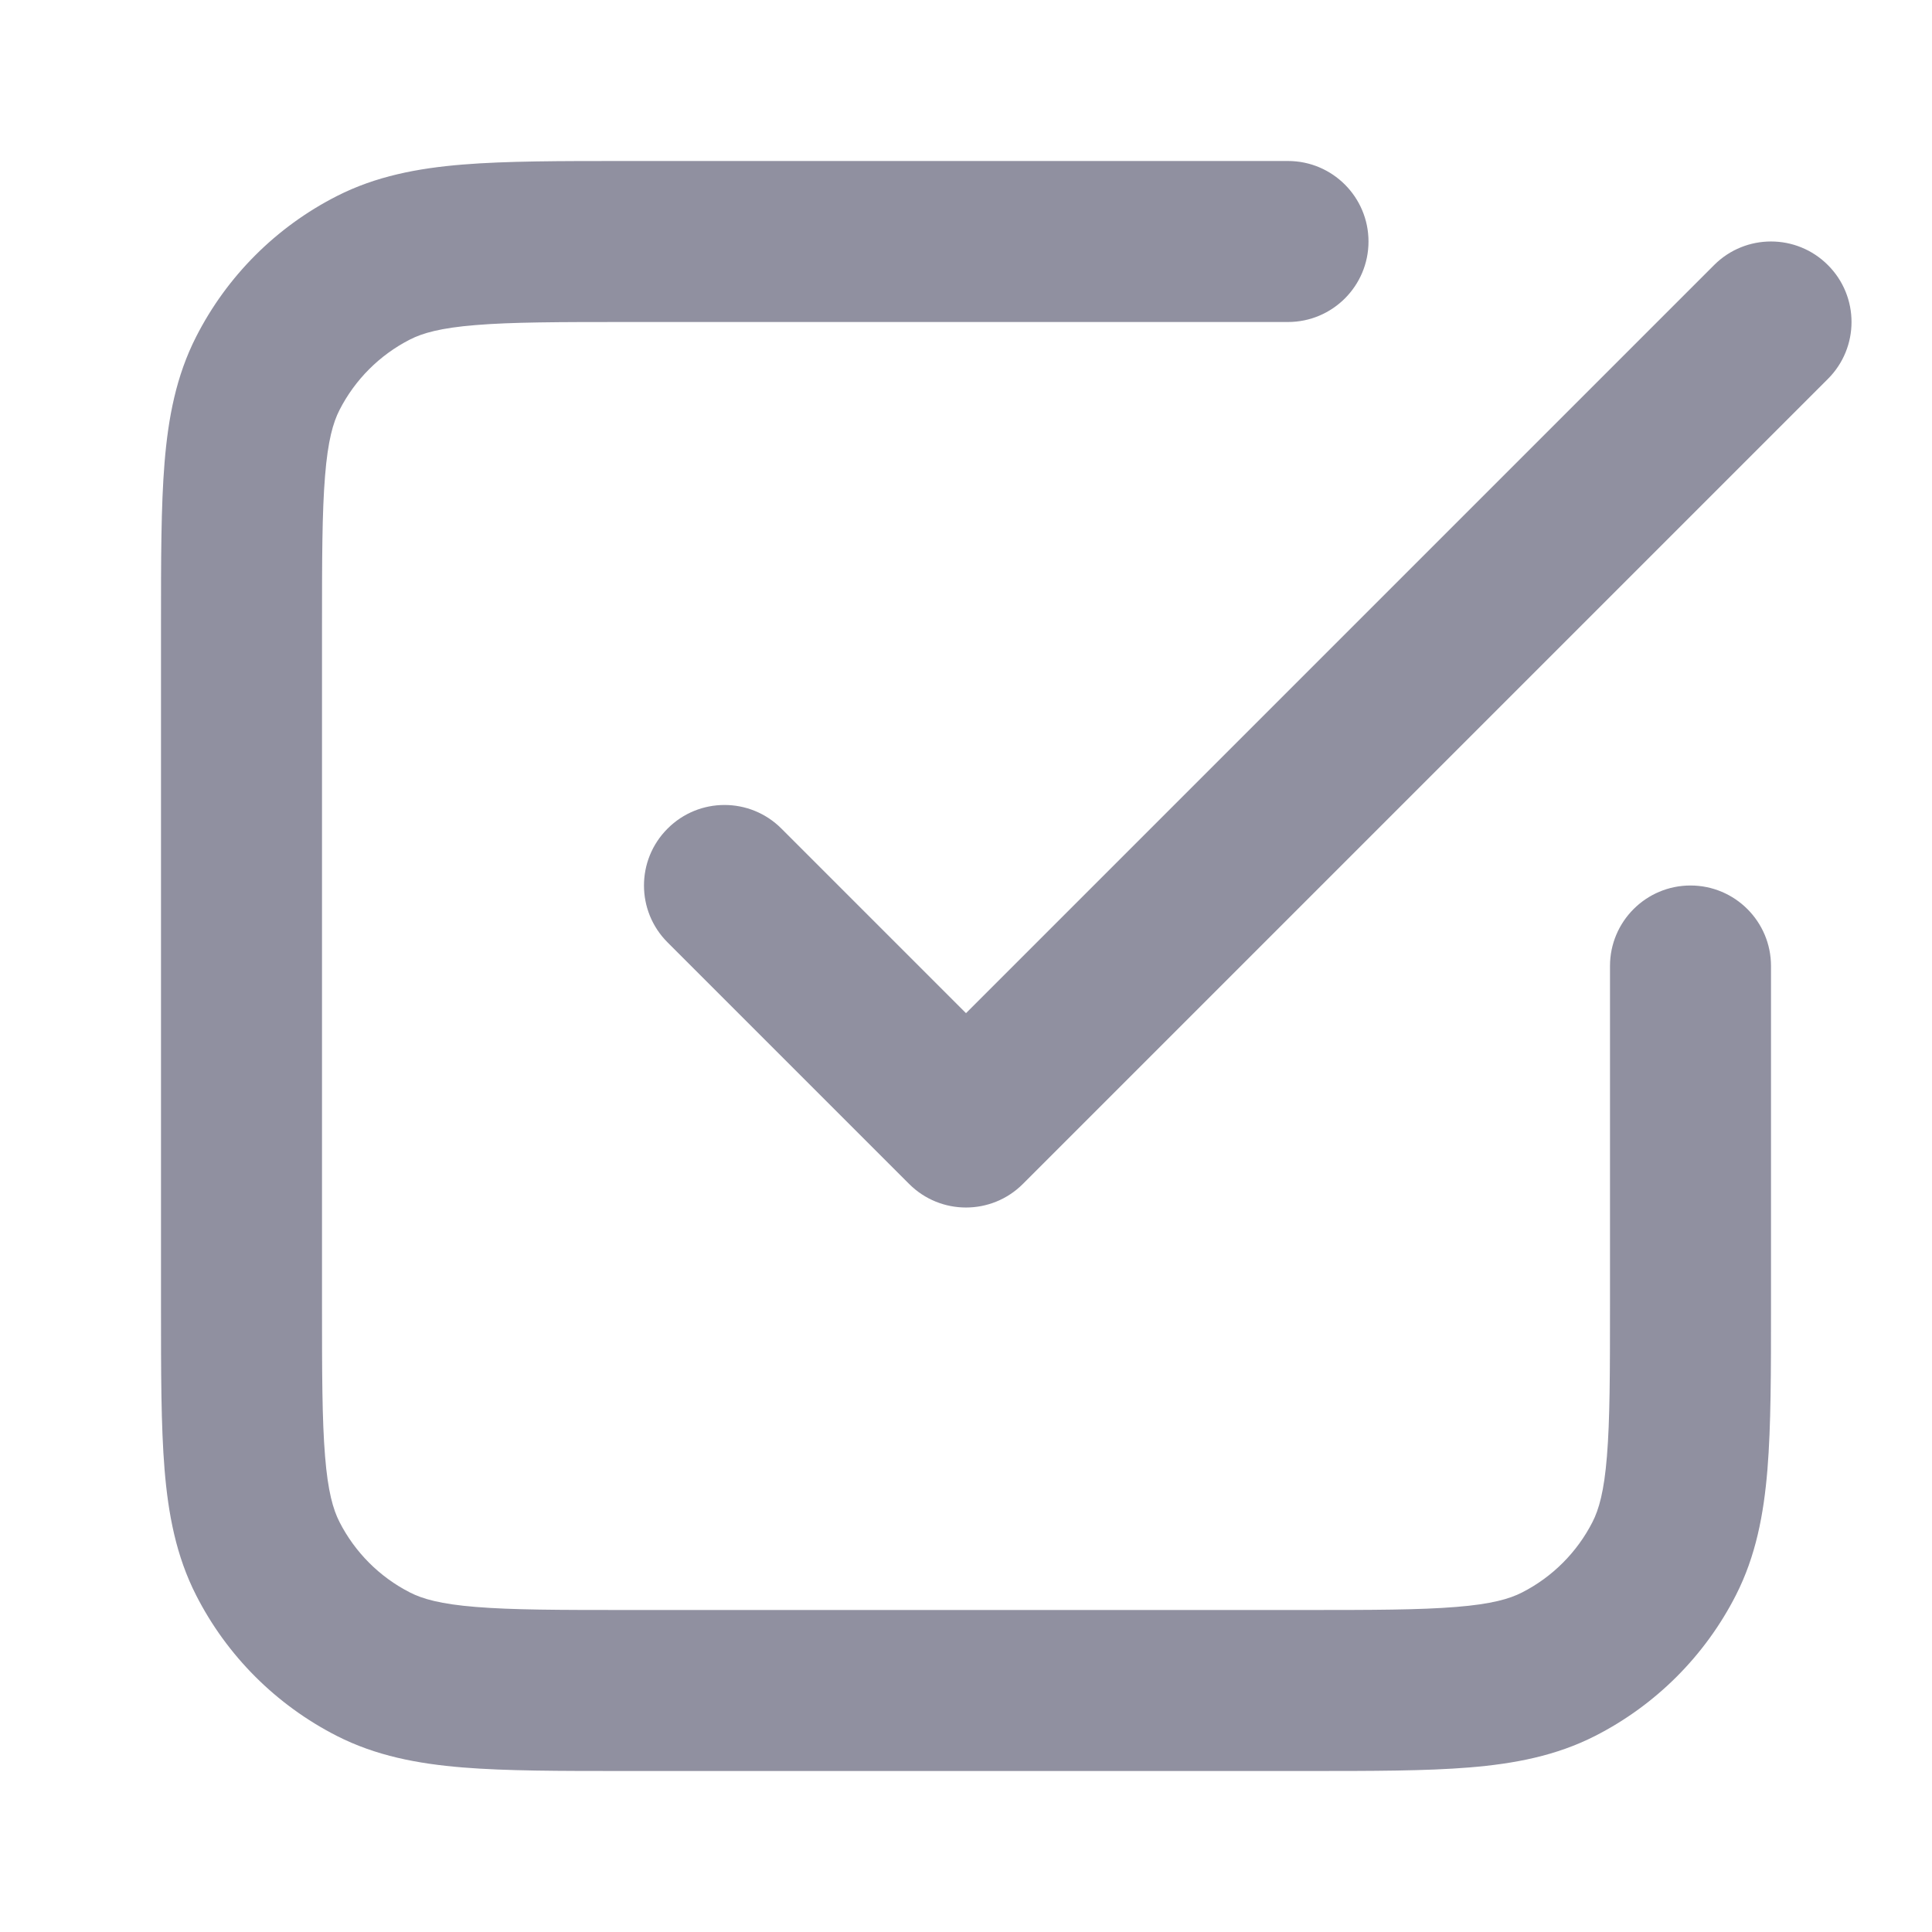
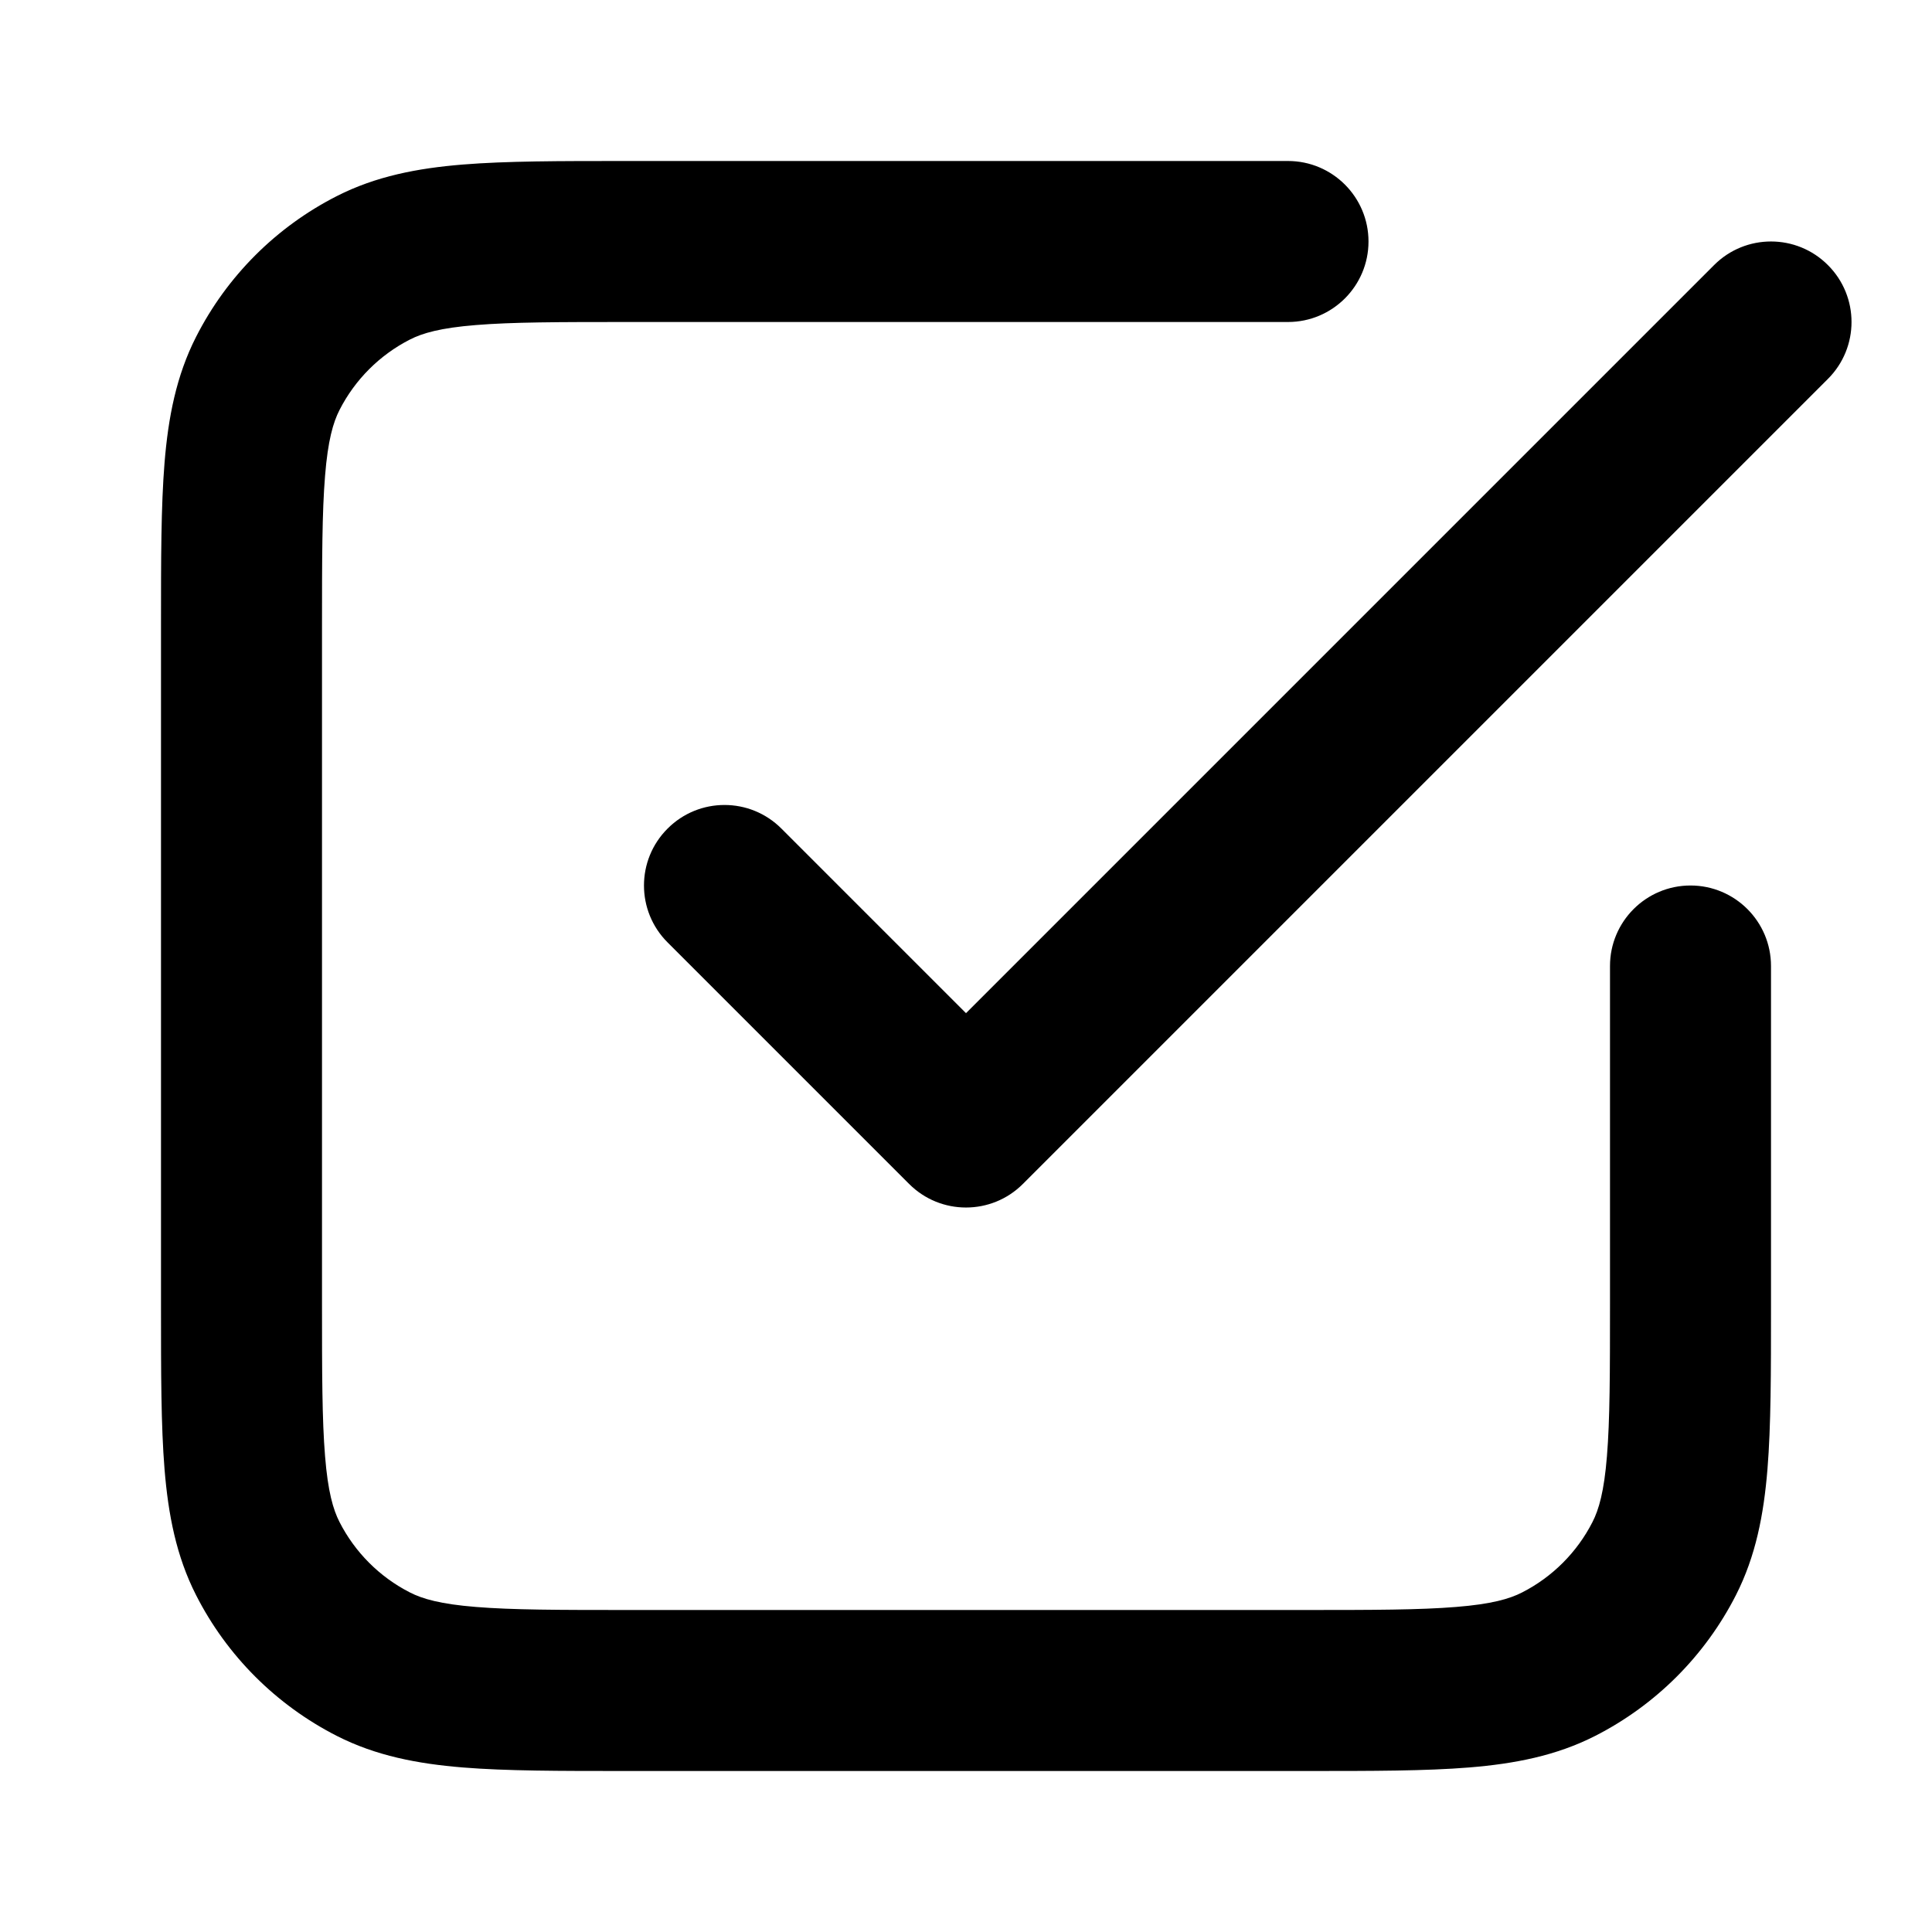
<svg xmlns="http://www.w3.org/2000/svg" width="24" height="24" viewBox="0 0 24 24" fill="none">
-   <path fill-rule="evenodd" clip-rule="evenodd" d="M7.759 2L16 2C16.552 2 17 2.448 17 3C17 3.552 16.552 4 16 4H7.8C6.943 4 6.361 4.001 5.911 4.038C5.473 4.073 5.248 4.138 5.092 4.218C4.716 4.41 4.41 4.716 4.218 5.092C4.138 5.248 4.073 5.473 4.038 5.911C4.001 6.361 4 6.943 4 7.8V16.2C4 17.057 4.001 17.639 4.038 18.089C4.073 18.527 4.138 18.752 4.218 18.908C4.41 19.284 4.716 19.59 5.092 19.782C5.248 19.862 5.473 19.927 5.911 19.962C6.361 19.999 6.943 20 7.8 20H16.2C17.057 20 17.639 19.999 18.089 19.962C18.527 19.927 18.752 19.862 18.908 19.782C19.284 19.59 19.59 19.284 19.782 18.908C19.862 18.752 19.927 18.527 19.962 18.089C19.999 17.639 20 17.057 20 16.2V12C20 11.448 20.448 11 21 11C21.552 11 22 11.448 22 12V16.241C22 17.046 22 17.711 21.956 18.252C21.91 18.814 21.811 19.331 21.564 19.816C21.18 20.569 20.569 21.18 19.816 21.564C19.331 21.811 18.814 21.91 18.252 21.956C17.711 22 17.046 22 16.241 22H7.759C6.954 22 6.289 22 5.748 21.956C5.186 21.91 4.669 21.811 4.184 21.564C3.431 21.18 2.819 20.569 2.436 19.816C2.189 19.331 2.09 18.814 2.044 18.252C2 17.711 2 17.046 2 16.241V7.759C2 6.954 2 6.289 2.044 5.748C2.09 5.186 2.189 4.669 2.436 4.184C2.819 3.431 3.431 2.819 4.184 2.436C4.669 2.189 5.186 2.09 5.748 2.044C6.289 2 6.954 2 7.759 2ZM21.293 3.293C21.683 2.902 22.317 2.902 22.707 3.293C23.098 3.683 23.098 4.317 22.707 4.707L12.707 14.707C12.317 15.098 11.683 15.098 11.293 14.707L8.293 11.707C7.902 11.317 7.902 10.683 8.293 10.293C8.683 9.902 9.317 9.902 9.707 10.293L12 12.586L21.293 3.293Z" fill="#9090A0" />
+   <path fill-rule="evenodd" clip-rule="evenodd" d="M7.759 2L16 2C16.552 2 17 2.448 17 3C17 3.552 16.552 4 16 4H7.8C6.943 4 6.361 4.001 5.911 4.038C5.473 4.073 5.248 4.138 5.092 4.218C4.716 4.41 4.41 4.716 4.218 5.092C4.138 5.248 4.073 5.473 4.038 5.911C4.001 6.361 4 6.943 4 7.8V16.2C4 17.057 4.001 17.639 4.038 18.089C4.073 18.527 4.138 18.752 4.218 18.908C4.41 19.284 4.716 19.59 5.092 19.782C5.248 19.862 5.473 19.927 5.911 19.962C6.361 19.999 6.943 20 7.8 20H16.2C17.057 20 17.639 19.999 18.089 19.962C18.527 19.927 18.752 19.862 18.908 19.782C19.284 19.59 19.59 19.284 19.782 18.908C19.862 18.752 19.927 18.527 19.962 18.089C19.999 17.639 20 17.057 20 16.2V12C20 11.448 20.448 11 21 11C21.552 11 22 11.448 22 12V16.241C22 17.046 22 17.711 21.956 18.252C21.91 18.814 21.811 19.331 21.564 19.816C21.18 20.569 20.569 21.18 19.816 21.564C19.331 21.811 18.814 21.91 18.252 21.956C17.711 22 17.046 22 16.241 22H7.759C6.954 22 6.289 22 5.748 21.956C5.186 21.91 4.669 21.811 4.184 21.564C3.431 21.18 2.819 20.569 2.436 19.816C2.189 19.331 2.09 18.814 2.044 18.252C2 17.711 2 17.046 2 16.241V7.759C2 6.954 2 6.289 2.044 5.748C2.09 5.186 2.189 4.669 2.436 4.184C2.819 3.431 3.431 2.819 4.184 2.436C4.669 2.189 5.186 2.09 5.748 2.044C6.289 2 6.954 2 7.759 2ZM21.293 3.293C21.683 2.902 22.317 2.902 22.707 3.293C23.098 3.683 23.098 4.317 22.707 4.707L12.707 14.707C12.317 15.098 11.683 15.098 11.293 14.707L8.293 11.707C7.902 11.317 7.902 10.683 8.293 10.293C8.683 9.902 9.317 9.902 9.707 10.293L12 12.586L21.293 3.293Z" fill="currentColor" />
</svg>
